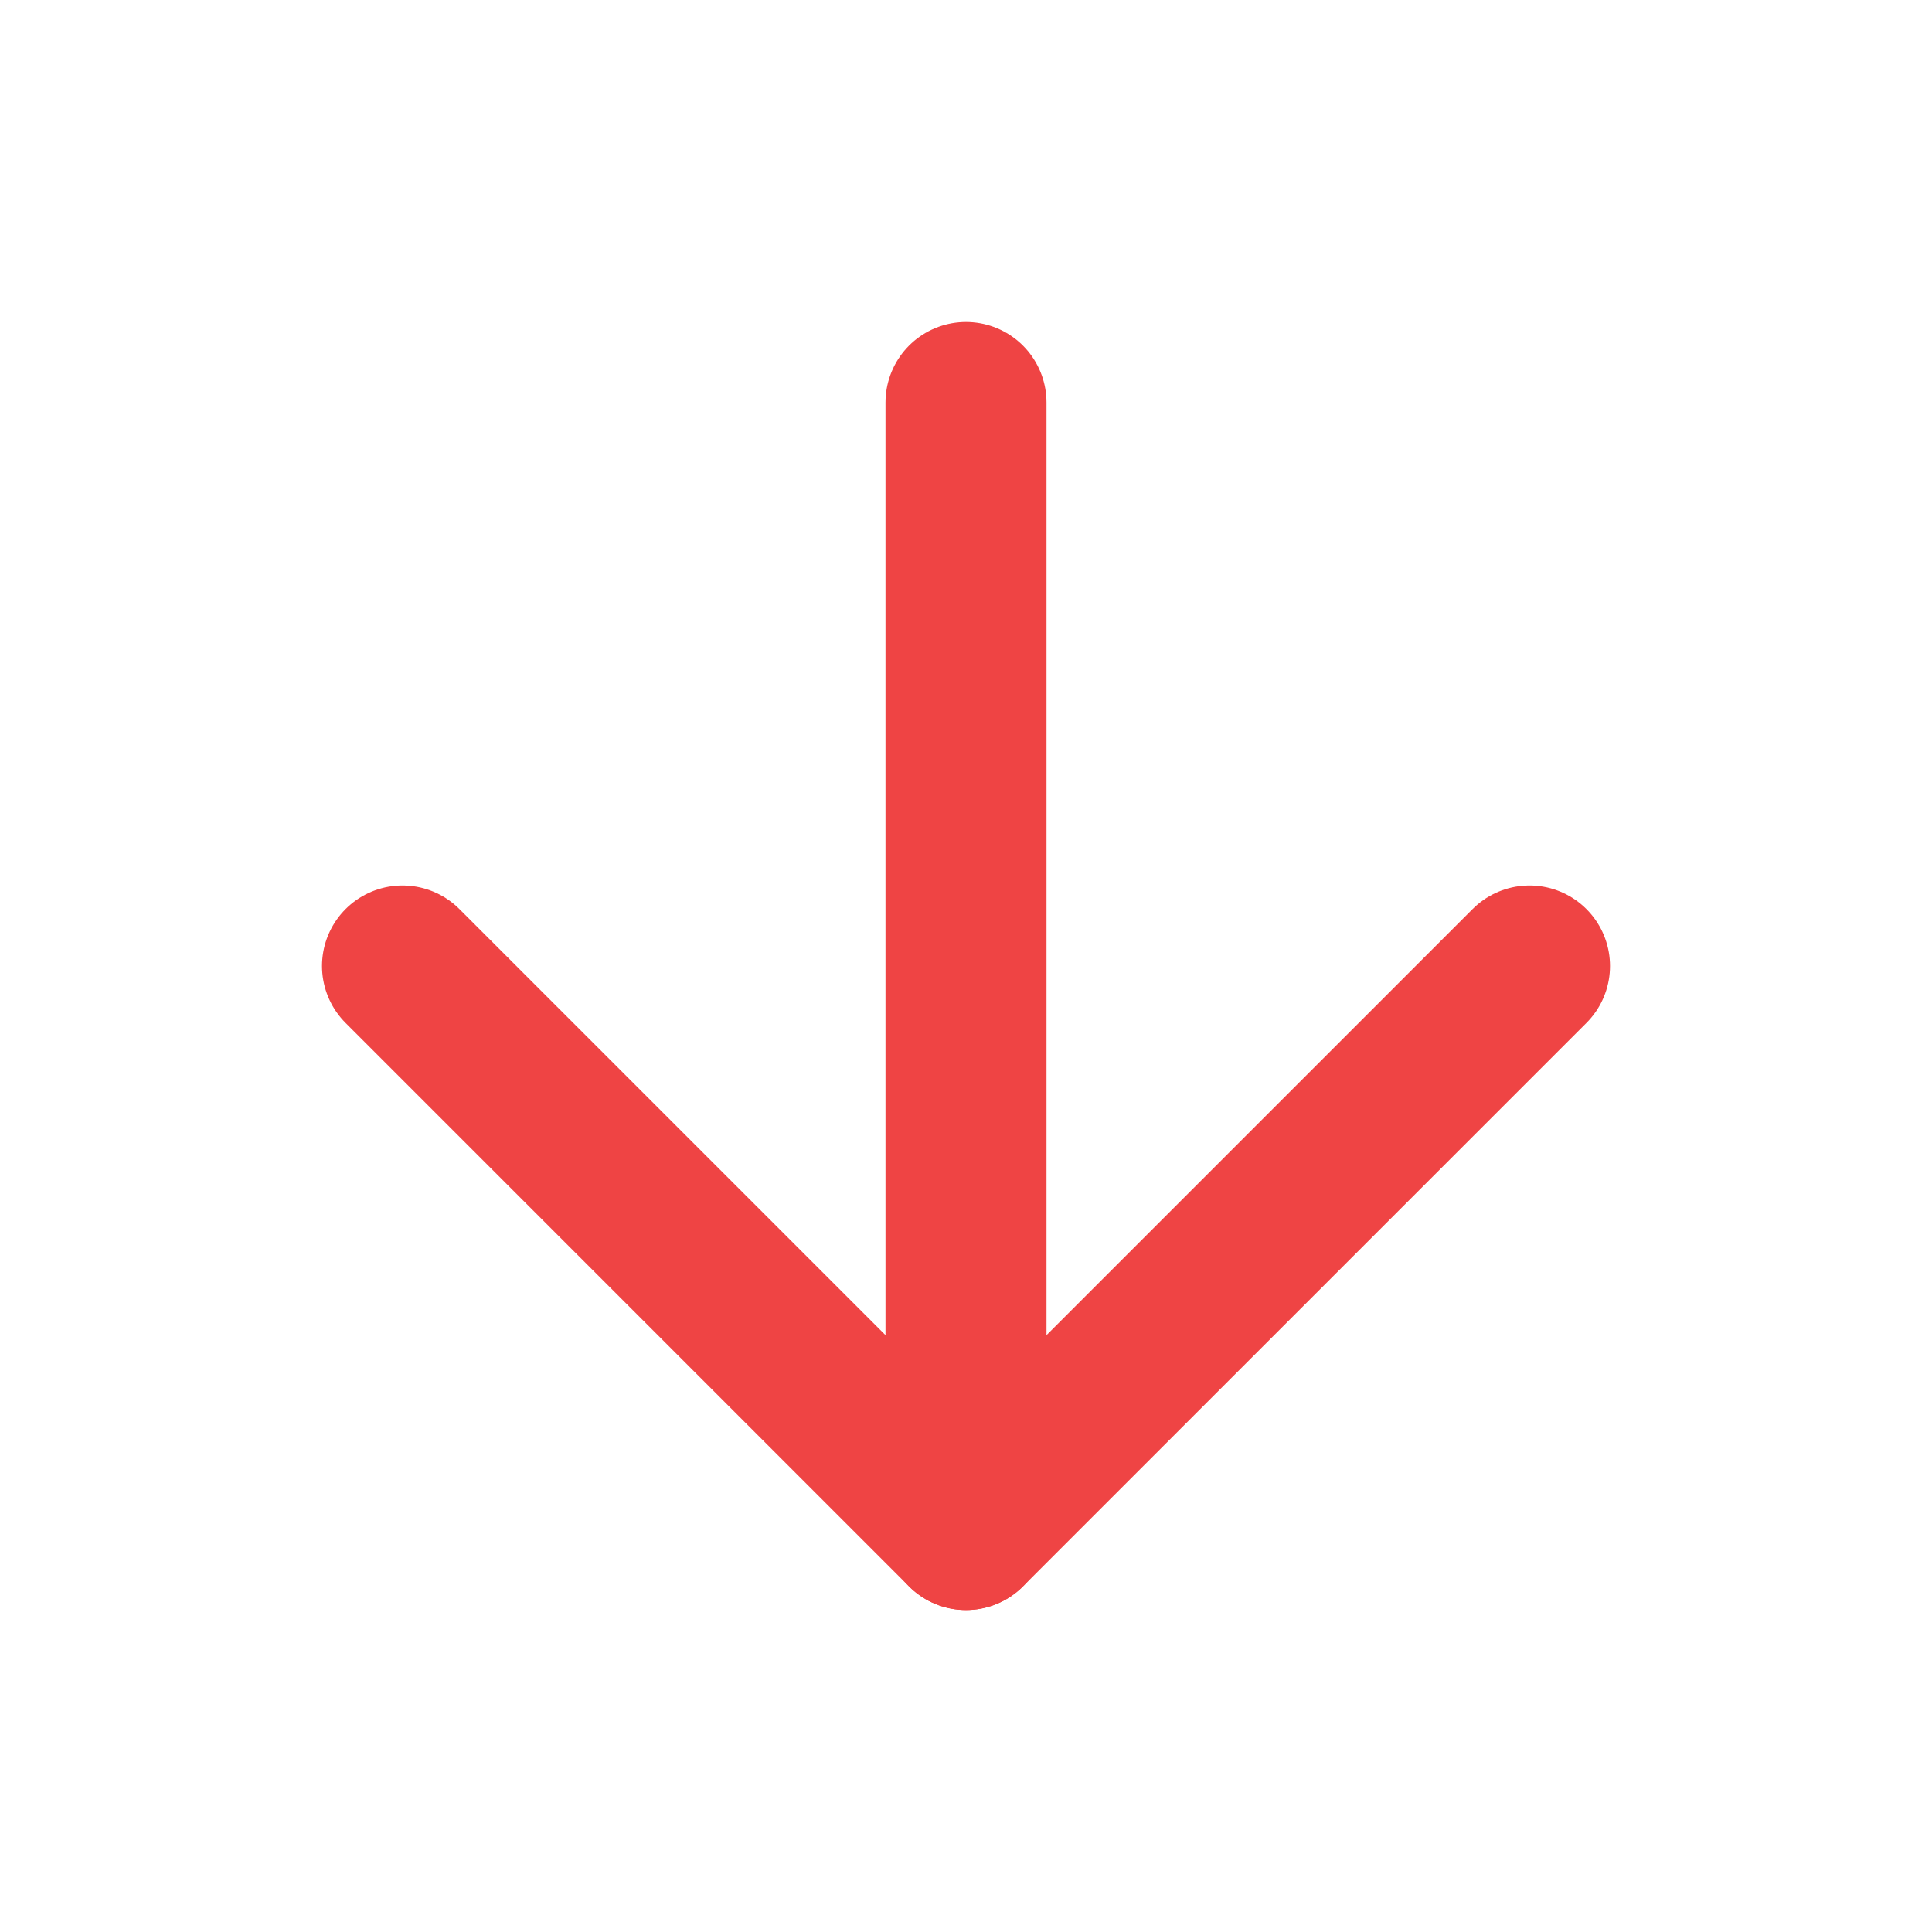
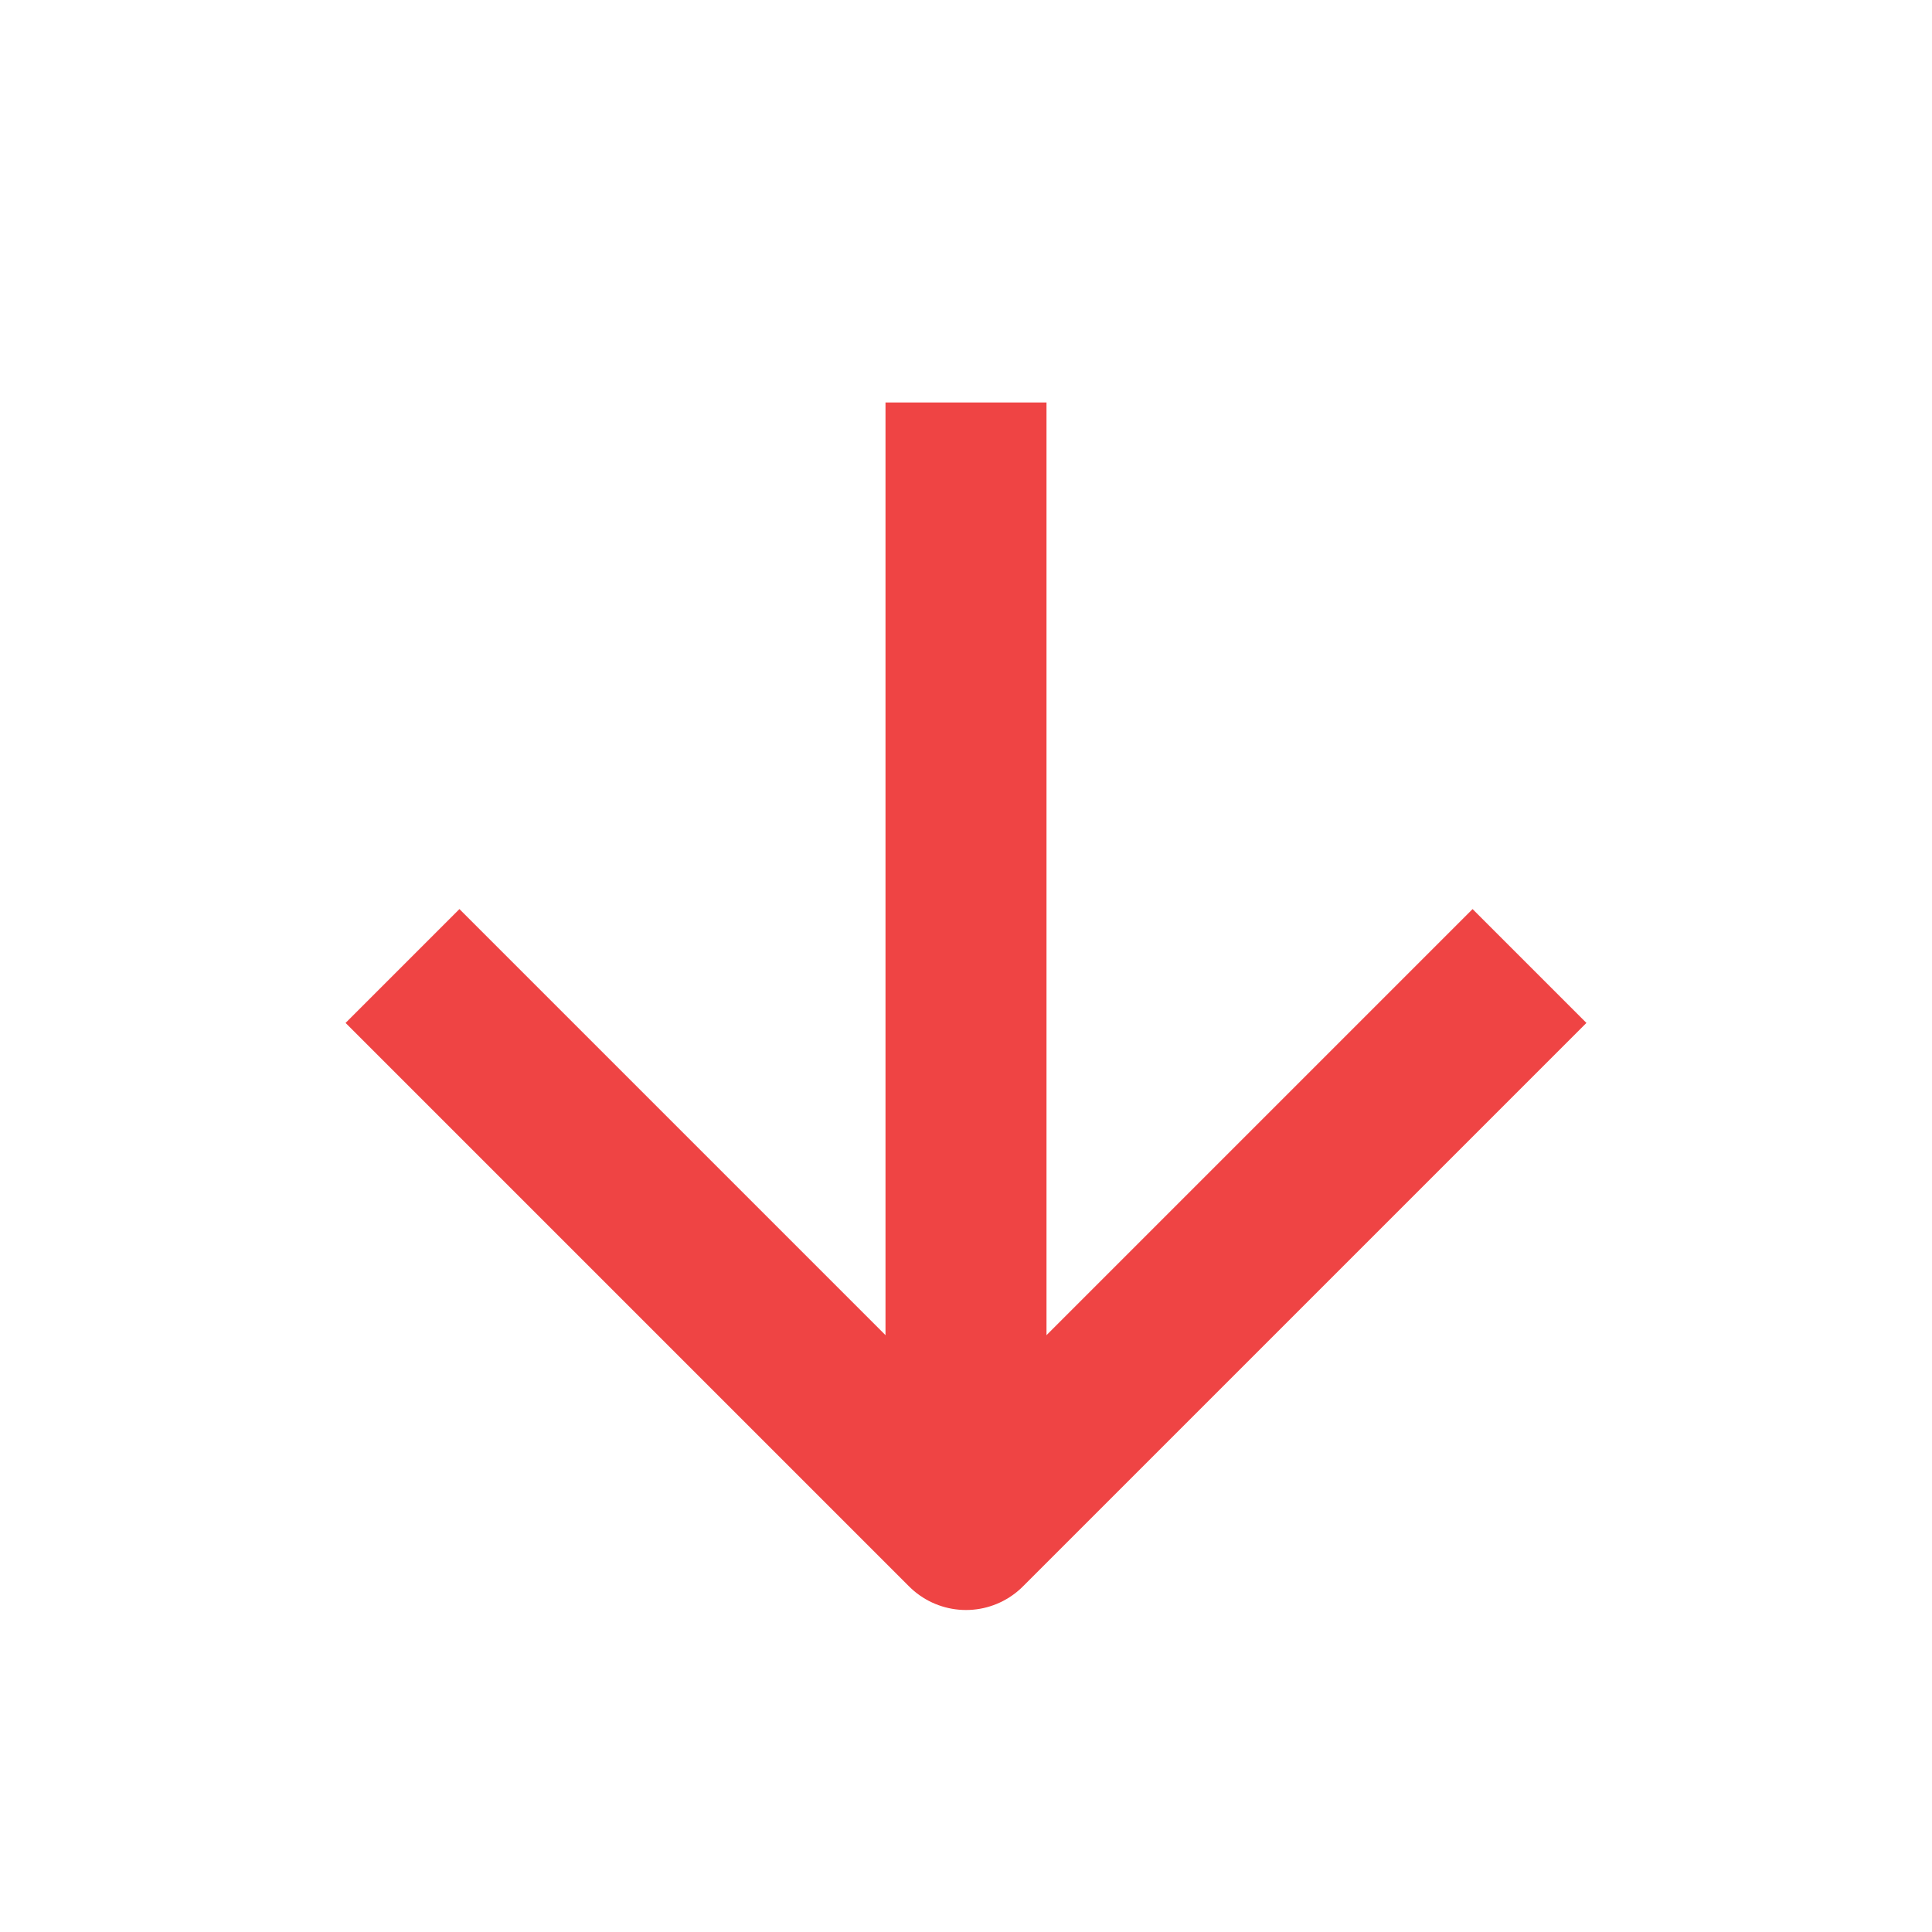
<svg xmlns="http://www.w3.org/2000/svg" width="18" height="18" viewBox="0 0 18 18" fill="none">
-   <path d="M9 3.75V14.25" stroke="#EF4444" stroke-width="1.5" stroke-linecap="round" stroke-linejoin="round" />
-   <path d="M14.25 9L9 14.25L3.75 9" stroke="#EF4444" stroke-width="1.5" stroke-linecap="round" stroke-linejoin="round" />
+   <path d="M9 3.75V14.25" stroke="#EF4444" stroke-width="1.5" strokeLinecap="round" stroke-linejoin="round" />
+   <path d="M14.25 9L9 14.25L3.75 9" stroke="#EF4444" stroke-width="1.5" strokeLinecap="round" stroke-linejoin="round" />
</svg>
